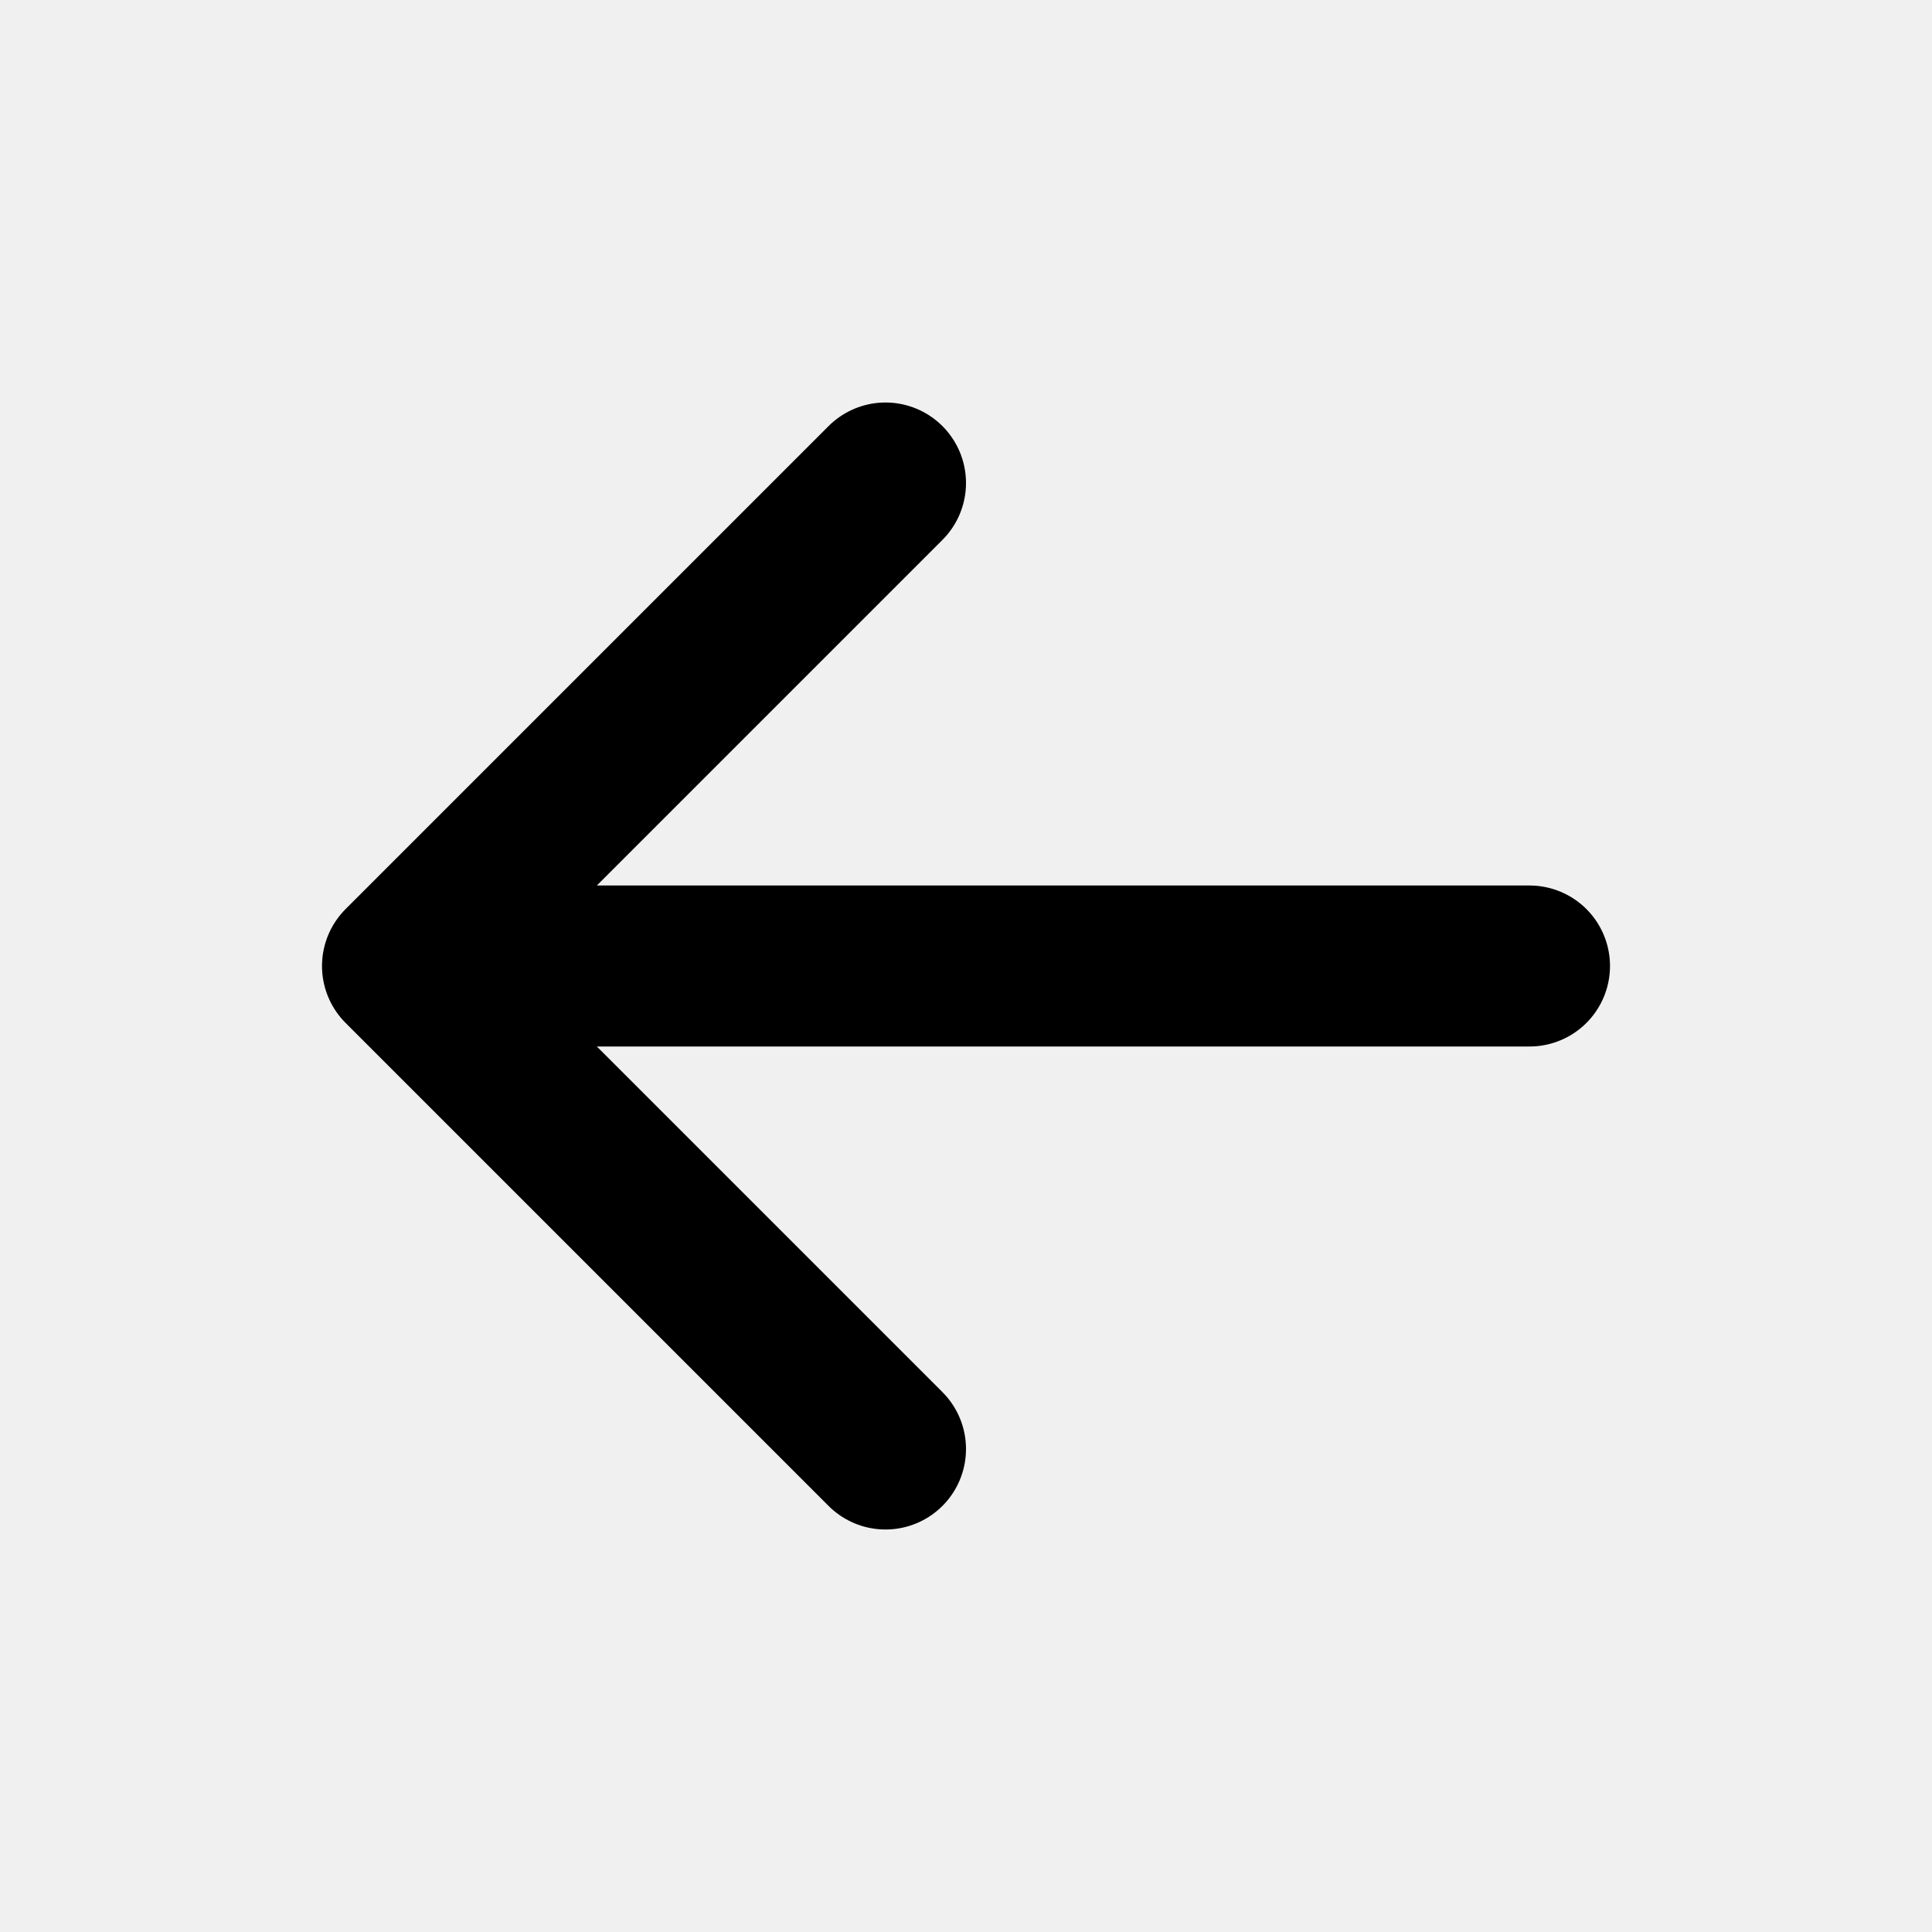
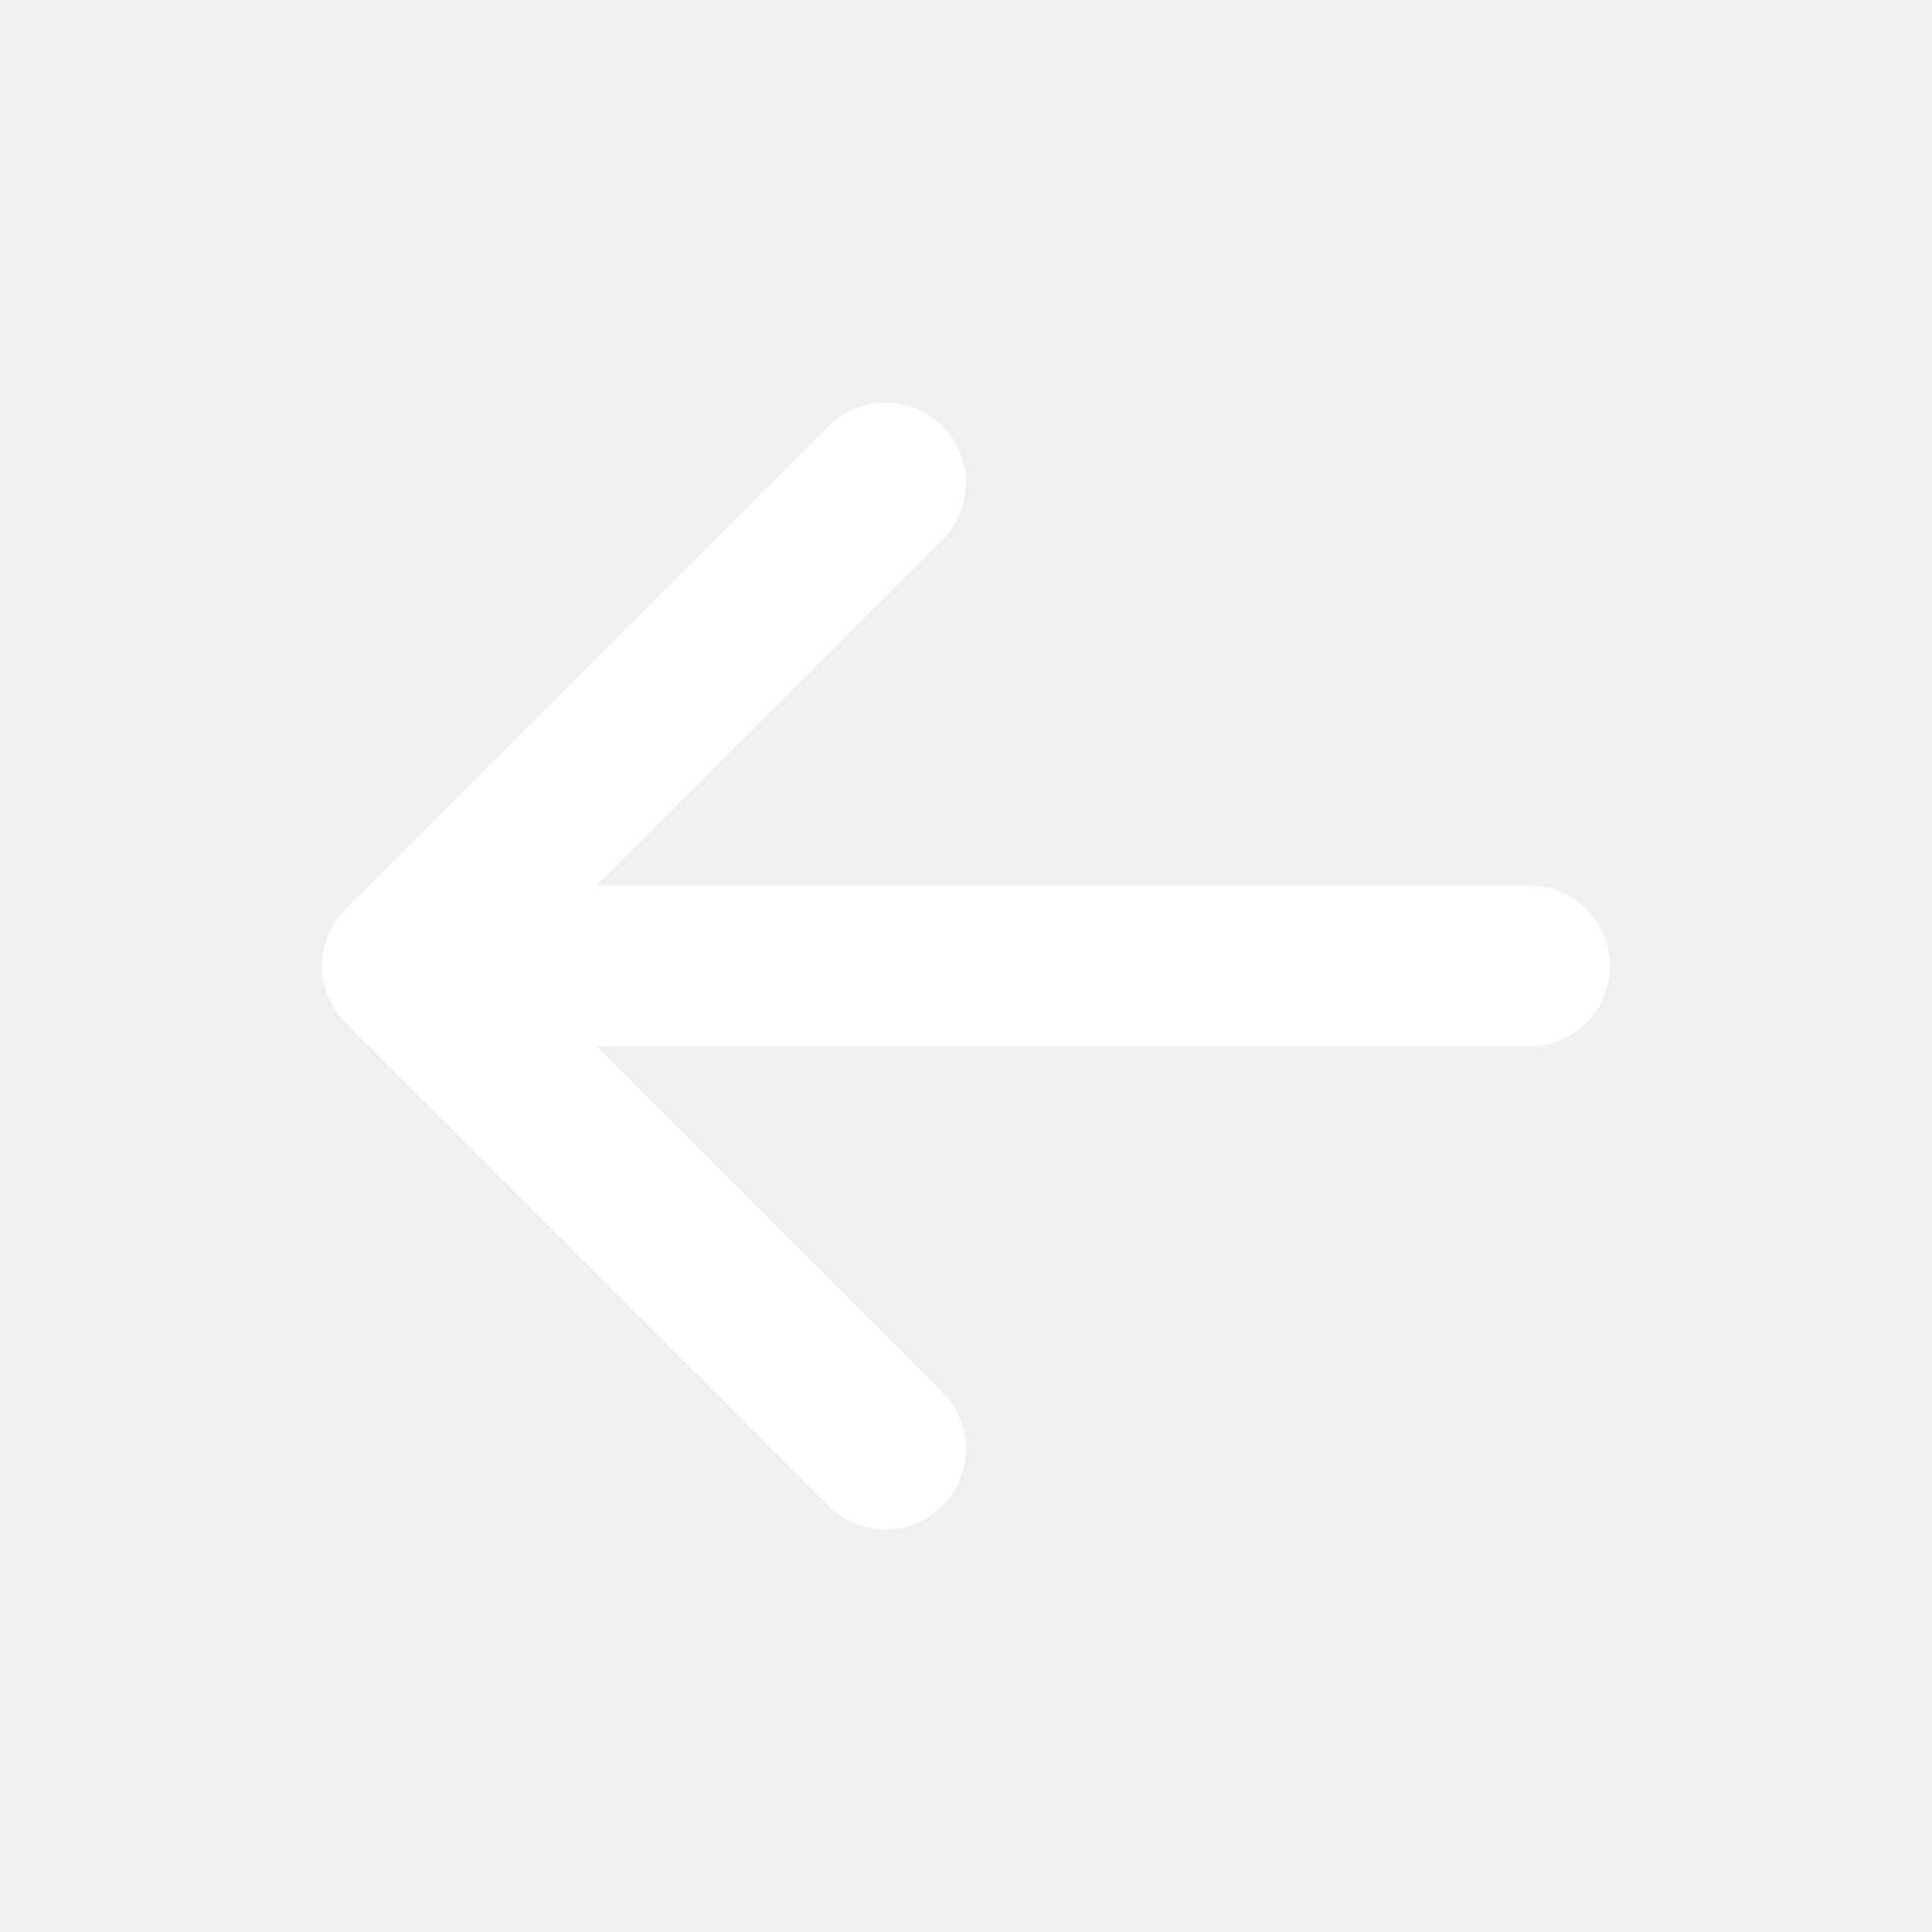
<svg xmlns="http://www.w3.org/2000/svg" width="50px" height="50px" viewBox="0 0 24 24" fill="none">
  <g id="Arrow / Arrow_Left_MD">
-     <path id="Vector" d="M19 12H5M5 12L11 18M5 12L11 6" stroke="#000000" stroke-width="2" stroke-linecap="round" stroke-linejoin="round" />
+     <path id="Vector" d="M19 12H5M5 12L11 18M5 12L11 6" stroke="#FFFFFF" stroke-width="2" stroke-linecap="round" stroke-linejoin="round" />
  </g>
</svg>
